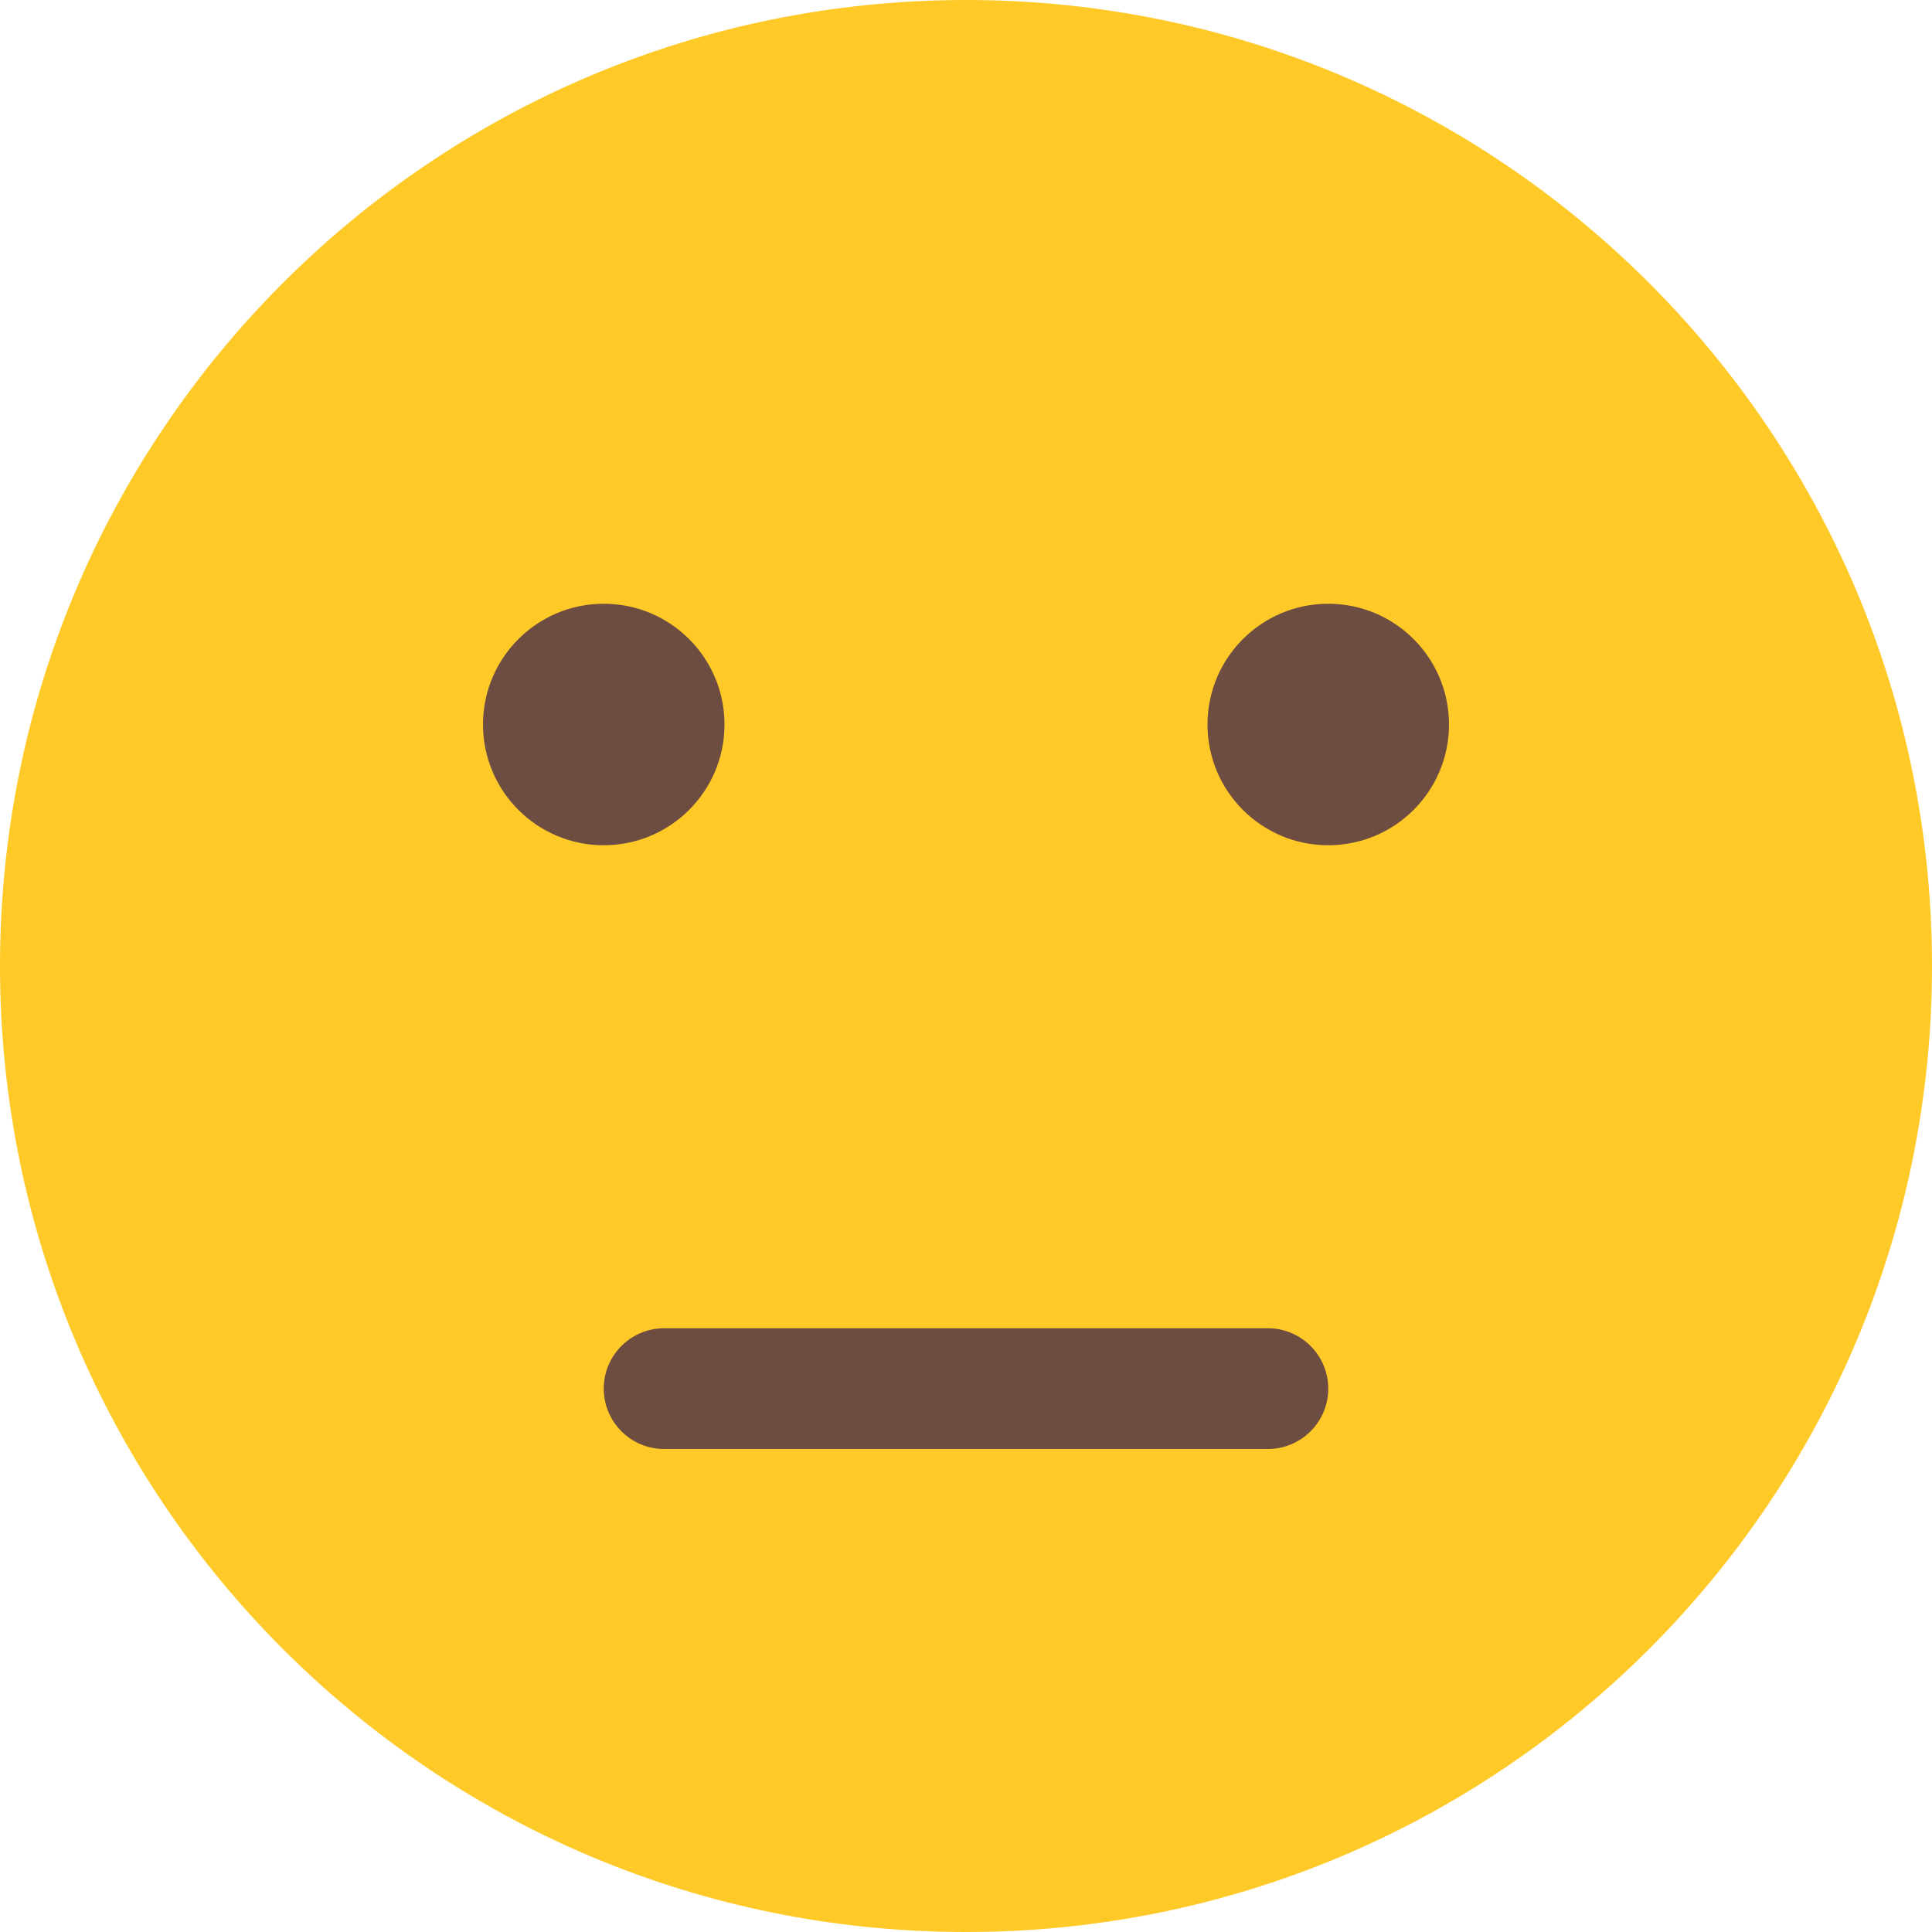
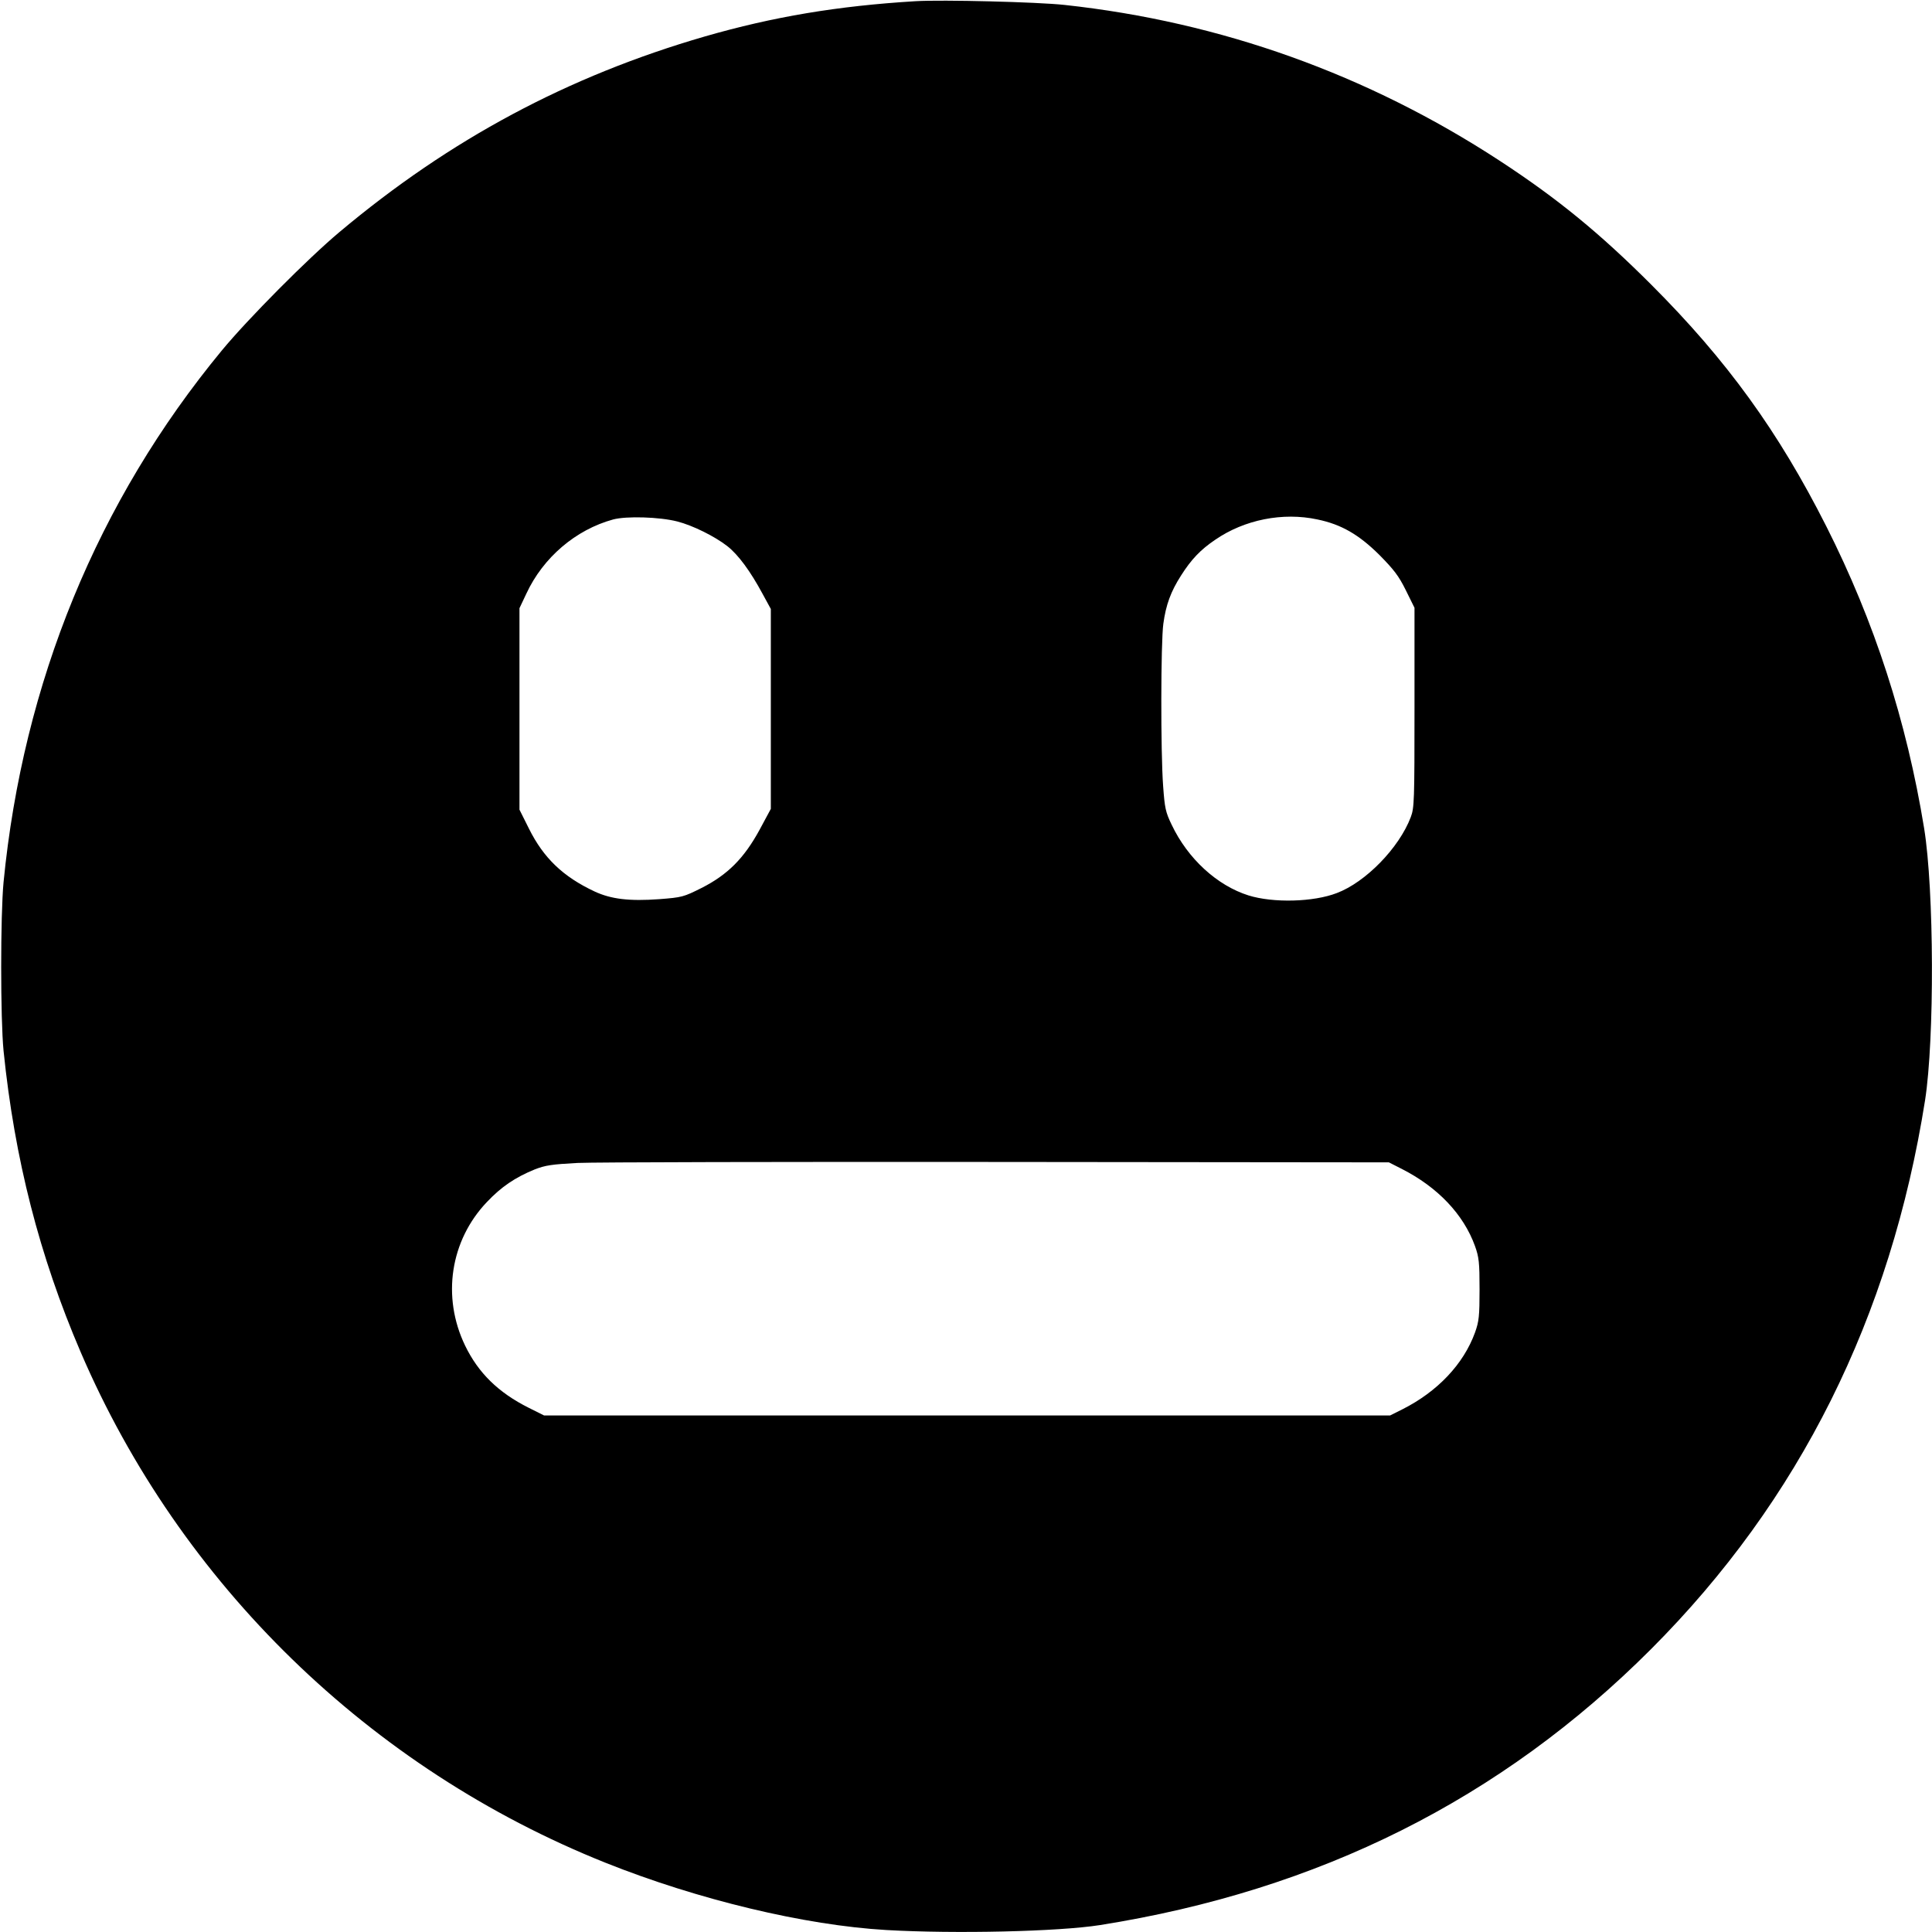
- <svg xmlns="http://www.w3.org/2000/svg" version="1.1" id="Capa_1" x="0px" y="0px" viewBox="0 0 512 512" style="enable-background:new 0 0 512 512;" xml:space="preserve">
-   <circle style="fill:#FFCA28;" cx="256" cy="256" r="256" />
-   <g>
-     <circle style="fill:#6D4C41;" cx="160" cy="192" r="32" />
-     <circle style="fill:#6D4C41;" cx="352" cy="192" r="32" />
-     <path style="fill:#6D4C41;" d="M336,384H176c-8.832,0-16-7.168-16-16s7.168-16,16-16h160c8.832,0,16,7.168,16,16   S344.832,384,336,384z" />
+ <svg xmlns="http://www.w3.org/2000/svg" version="1.0" width="980pt" height="980pt" viewBox="0 0 980 980" preserveAspectRatio="xMidYMid meet">
+   <defs>
+     <style>
+       .color {
+         fill: currentColor;
+       }
+     </style>
+   </defs>
+   <g transform="translate(0,980) scale(0.1,-0.1)" fill="#000000" stroke="none">
+     <path class="color" d="       M4645 9794 c-397 -24 -723 -79 -1070 -179 -693 -201 -1292 -521       -1853 -992 -160 -134 -464 -440 -597 -601 -630 -763 -1008 -1684 -1107 -2697       -16 -169 -16 -692 0 -855 56 -549 182 -1041 391 -1528 505 -1177 1467 -2113       2663 -2591 468 -187 1010 -317 1424 -341 349 -20 873 -8 1083 25 1112 176       2036 639 2796 1400 753 754 1216 1683 1390 2785 48 310 46 1065 -5 1379 -89       545 -252 1048 -496 1531 -243 481 -504 842 -888 1226 -262 262 -476 437 -768       628 -670 438 -1415 705 -2208 791 -137 15 -621 27 -755 19z m-1210 -2639 c79       -20 191 -76 254 -125 56 -44 117 -127 179 -242 l42 -77 0 -507 0 -507 -57       -106 c-79 -145 -162 -228 -294 -295 -92 -46 -99 -48 -215 -57 -152 -11 -244 0       -328 39 -160 75 -259 170 -333 319 l-48 96 0 511 0 511 35 74 c85 183 250 324       440 376 67 18 235 13 325 -10z m3248 10 c121 -25 210 -77 313 -179 74 -75 99       -107 135 -180 l44 -89 0 -506 c0 -473 -1 -509 -19 -556 -59 -156 -229 -330       -375 -385 -119 -46 -323 -51 -448 -12 -159 50 -308 186 -390 359 -31 64 -35       85 -43 195 -13 173 -12 731 1 824 13 96 38 164 90 245 52 82 99 131 173 181       148 102 343 141 519 103z m427 -3294 c183 -93 314 -231 372 -392 20 -56 23       -83 23 -219 0 -136 -3 -163 -23 -219 -58 -160 -190 -300 -369 -390 l-62 -31       -2146 0 -2145 0 -78 39 c-154 77 -256 177 -323 316 -119 247 -75 533 111 728       73 77 142 124 242 165 54 21 86 26 218 33 85 4 1046 6 2135 5 l1980 -2 65 -33z" />
  </g>
-   <g>
- </g>
-   <g>
- </g>
-   <g>
- </g>
-   <g>
- </g>
-   <g>
- </g>
-   <g>
- </g>
-   <g>
- </g>
-   <g>
- </g>
-   <g>
- </g>
-   <g>
- </g>
-   <g>
- </g>
-   <g>
- </g>
-   <g>
- </g>
-   <g>
- </g>
-   <g>
- </g>
</svg>
